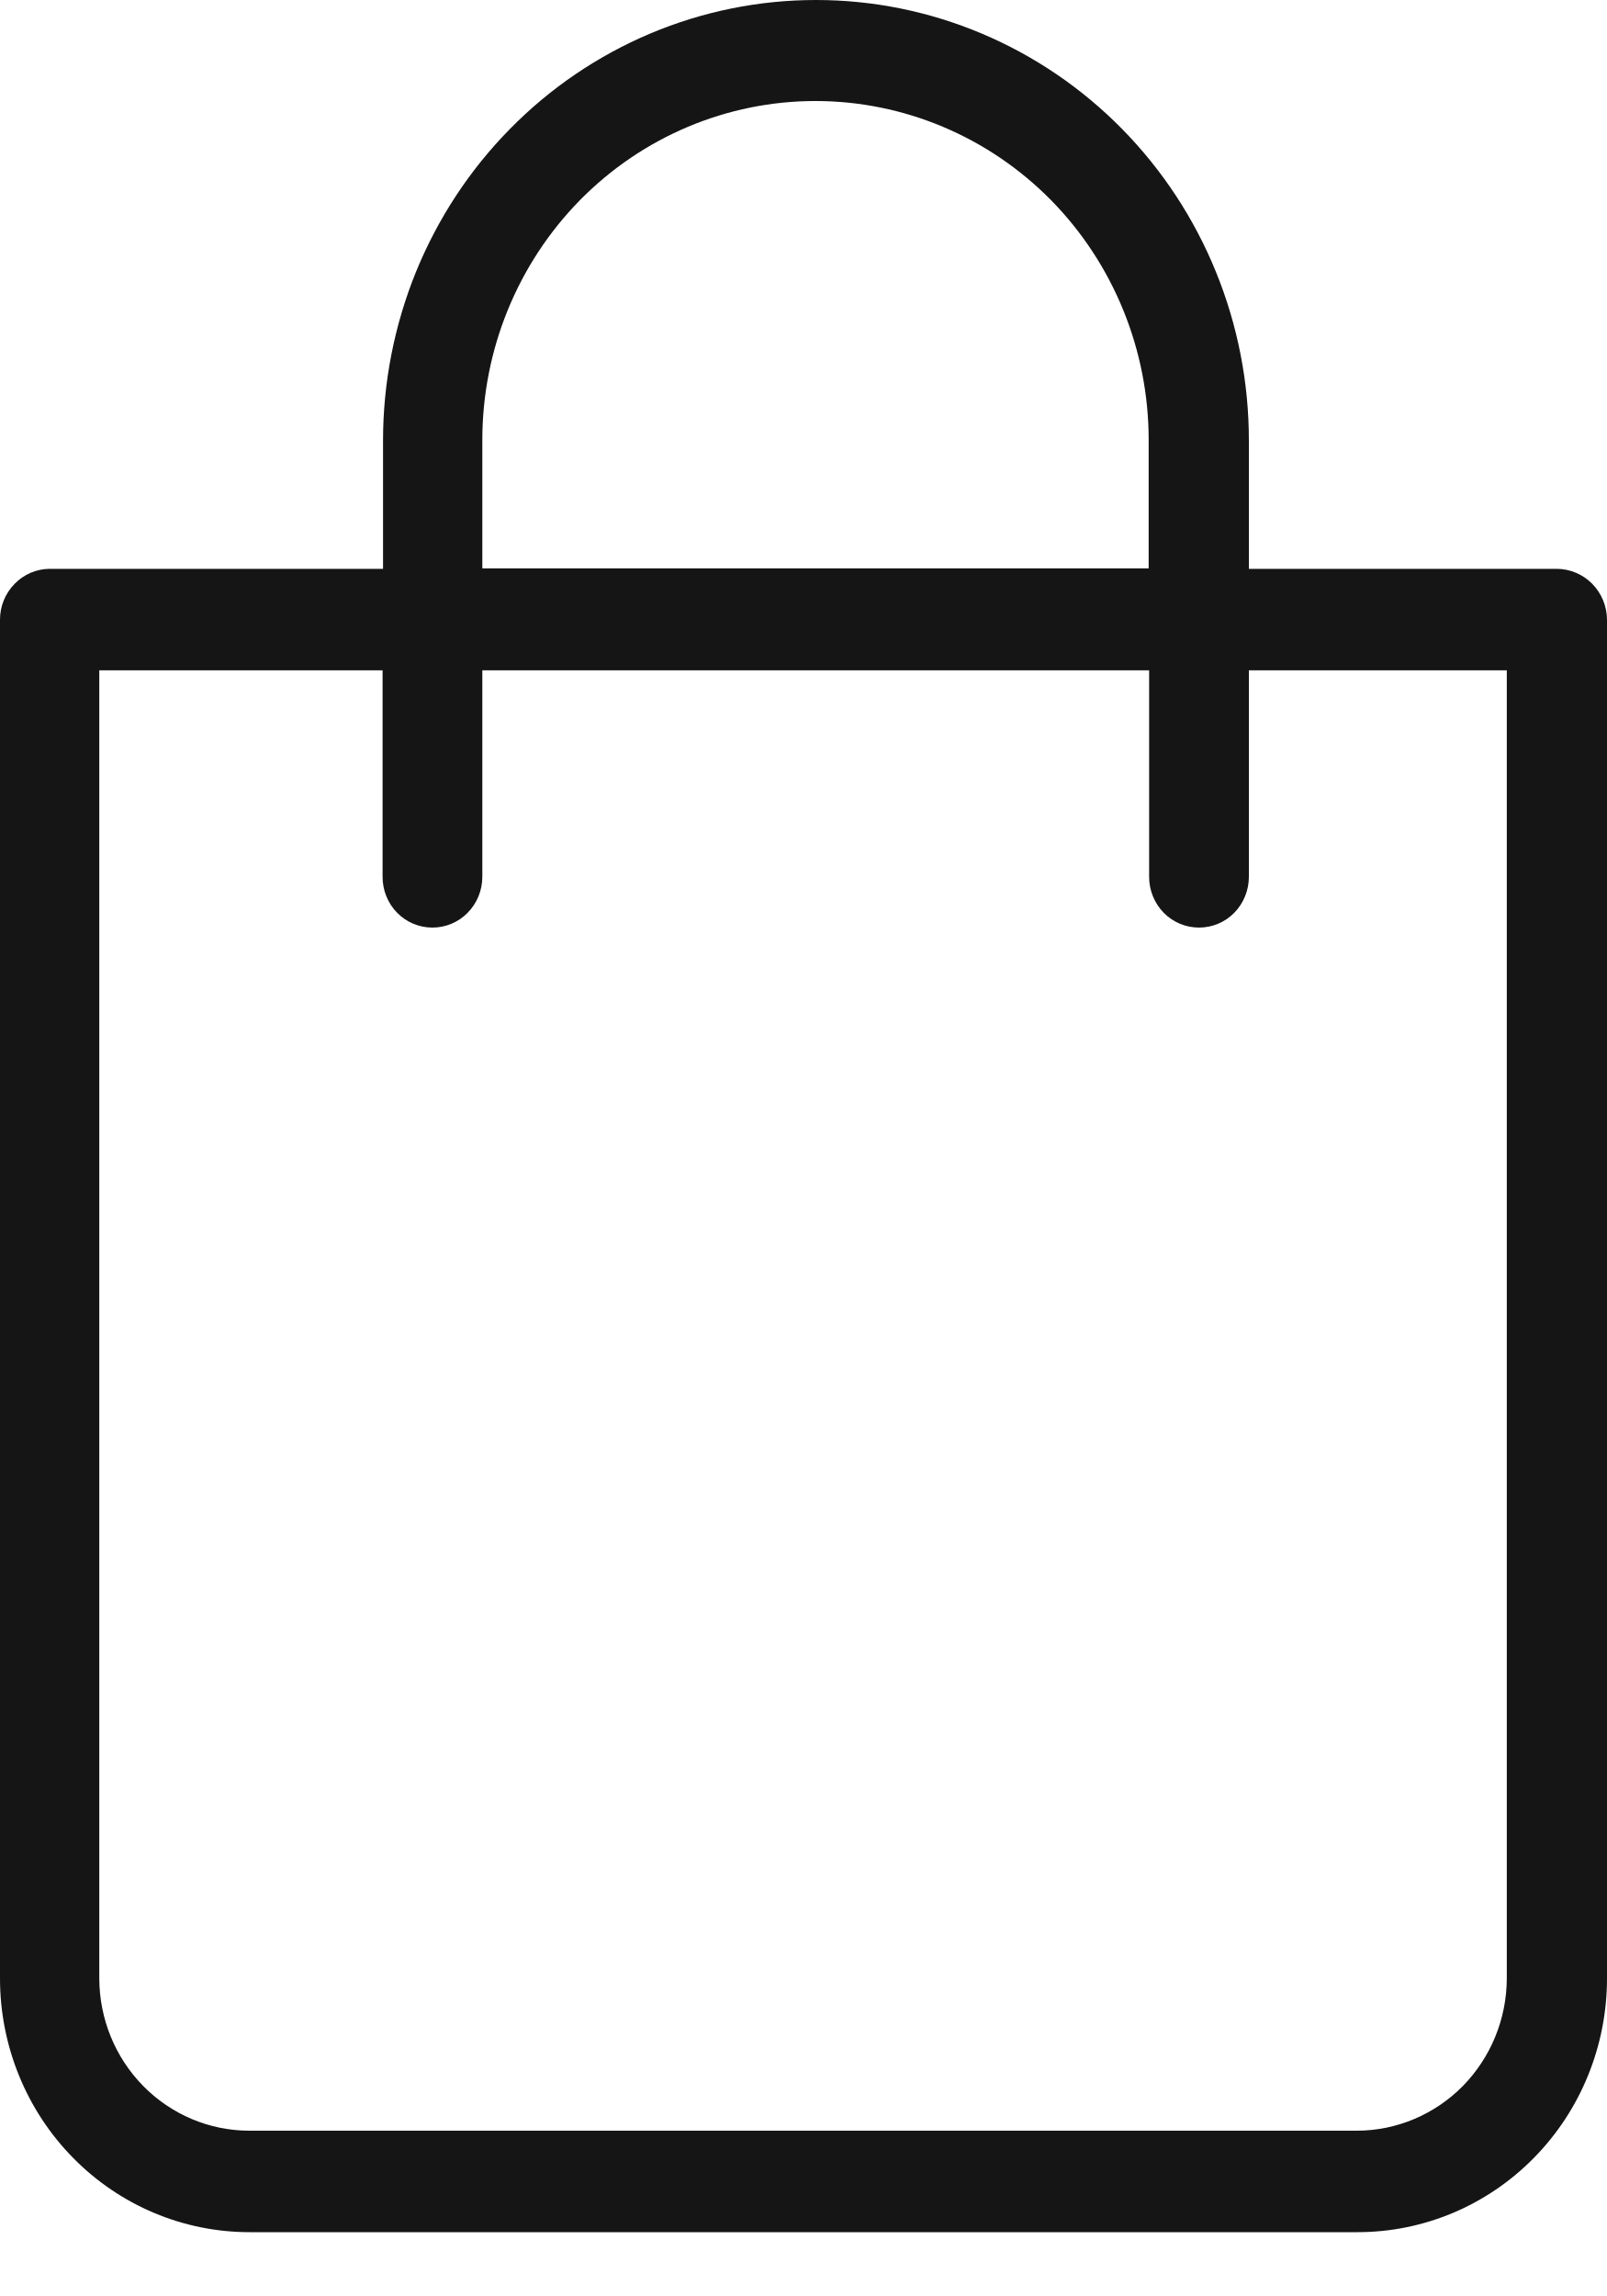
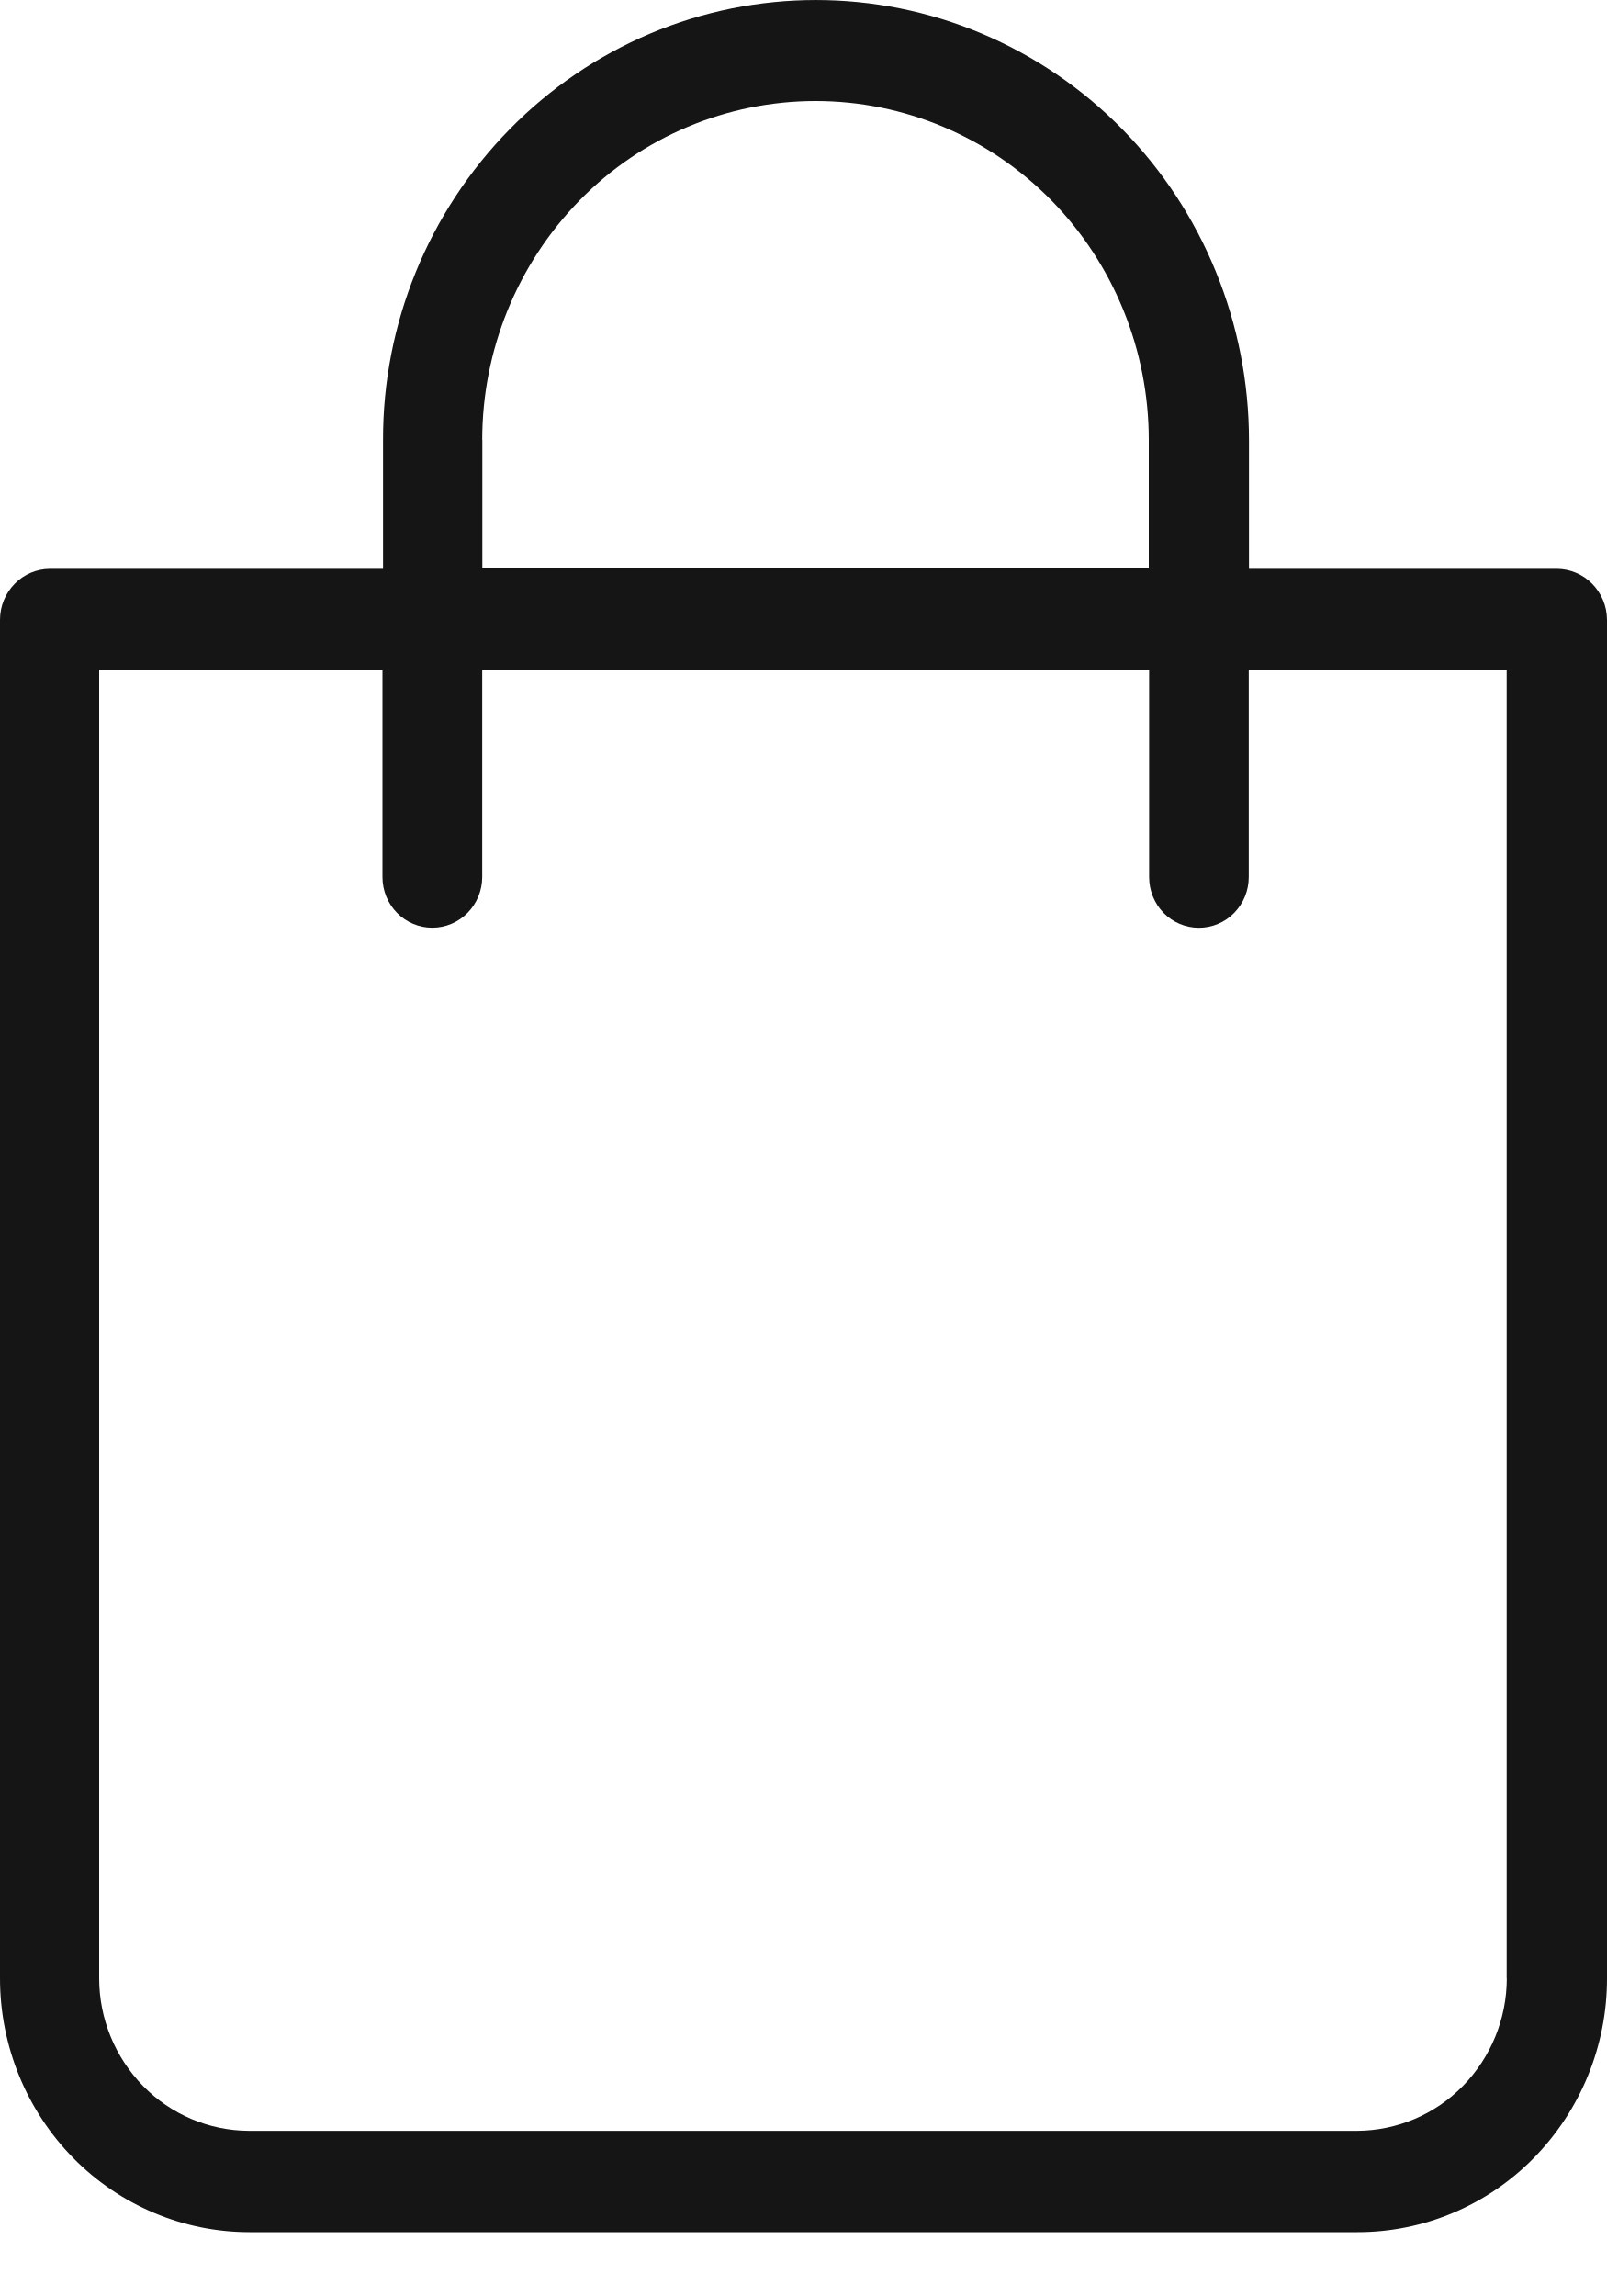
- <svg xmlns="http://www.w3.org/2000/svg" width="14" height="20" viewBox="0 0 14 20" fill="none">
-   <path d="M13.561 4.955H10.88V3.837C10.88 3.333 10.783 2.834 10.593 2.368C10.404 1.903 10.126 1.48 9.776 1.124C9.425 0.767 9.01 0.485 8.552 0.292C8.094 0.099 7.604 0 7.109 0C6.613 0 6.123 0.099 5.665 0.292C5.208 0.485 4.792 0.767 4.442 1.124C4.091 1.48 3.814 1.903 3.624 2.368C3.435 2.834 3.337 3.333 3.337 3.837V4.955H0.435C0.319 4.955 0.209 5.002 0.128 5.085C0.046 5.168 0 5.28 0 5.397V17.234C0 17.82 0.229 18.383 0.637 18.797C1.044 19.211 1.596 19.444 2.173 19.444H11.827C12.404 19.444 12.956 19.211 13.363 18.797C13.771 18.383 14 17.82 14 17.234V5.397C13.999 5.279 13.952 5.167 13.87 5.084C13.788 5.002 13.677 4.955 13.561 4.955ZM4.202 3.832C4.202 3.049 4.508 2.298 5.052 1.744C5.596 1.191 6.334 0.88 7.104 0.88C7.874 0.88 8.612 1.191 9.157 1.744C9.701 2.298 10.007 3.049 10.007 3.832V4.951H4.202V3.832ZM13.127 17.234C13.126 17.586 12.988 17.922 12.744 18.171C12.499 18.419 12.168 18.559 11.823 18.56H2.168C1.823 18.559 1.492 18.419 1.248 18.171C1.003 17.922 0.866 17.586 0.865 17.234V5.839H3.333V7.638C3.333 7.755 3.378 7.868 3.46 7.951C3.541 8.034 3.652 8.08 3.767 8.08C3.882 8.08 3.993 8.034 4.074 7.951C4.156 7.868 4.202 7.755 4.202 7.638V5.839H10.011V7.638C10.011 7.755 10.057 7.868 10.138 7.951C10.22 8.034 10.33 8.08 10.446 8.08C10.561 8.08 10.671 8.034 10.753 7.951C10.834 7.868 10.88 7.755 10.88 7.638V5.839H13.127V17.234Z" fill="#151515" />
+ <svg xmlns="http://www.w3.org/2000/svg" width="14" height="20" fill="none">
+   <path d="M13.561 4.955h-2.68V3.837c0-.504-.098-1.003-.288-1.469a3.84 3.84 0 00-.817-1.244A3.768 3.768 0 008.552.292a3.716 3.716 0 00-2.887 0 3.768 3.768 0 00-1.223.832 3.853 3.853 0 00-1.105 2.713v1.118H.435a.432.432 0 00-.307.13.447.447 0 00-.128.312v11.837c0 .586.23 1.148.637 1.563.407.414.96.647 1.536.647h9.654c.577 0 1.13-.233 1.536-.647A2.23 2.23 0 0014 17.234V5.397a.45.45 0 00-.13-.313.436.436 0 00-.309-.129zm-9.36-1.123c0-.783.307-1.534.85-2.088A2.878 2.878 0 017.105.88c.77 0 1.508.31 2.053.864.544.554.85 1.305.85 2.088v1.119H4.202V3.832zm8.926 13.402a1.342 1.342 0 01-.383.937 1.296 1.296 0 01-.92.39H2.167a1.296 1.296 0 01-.92-.39 1.342 1.342 0 01-.383-.937V5.84h2.468v1.8c0 .116.045.229.127.312a.43.43 0 00.614 0 .446.446 0 00.128-.313V5.84h5.81v1.8c0 .116.045.229.126.312a.43.43 0 00.615 0 .446.446 0 00.127-.313V5.84h2.247v11.395z" fill="#151515" />
</svg>
